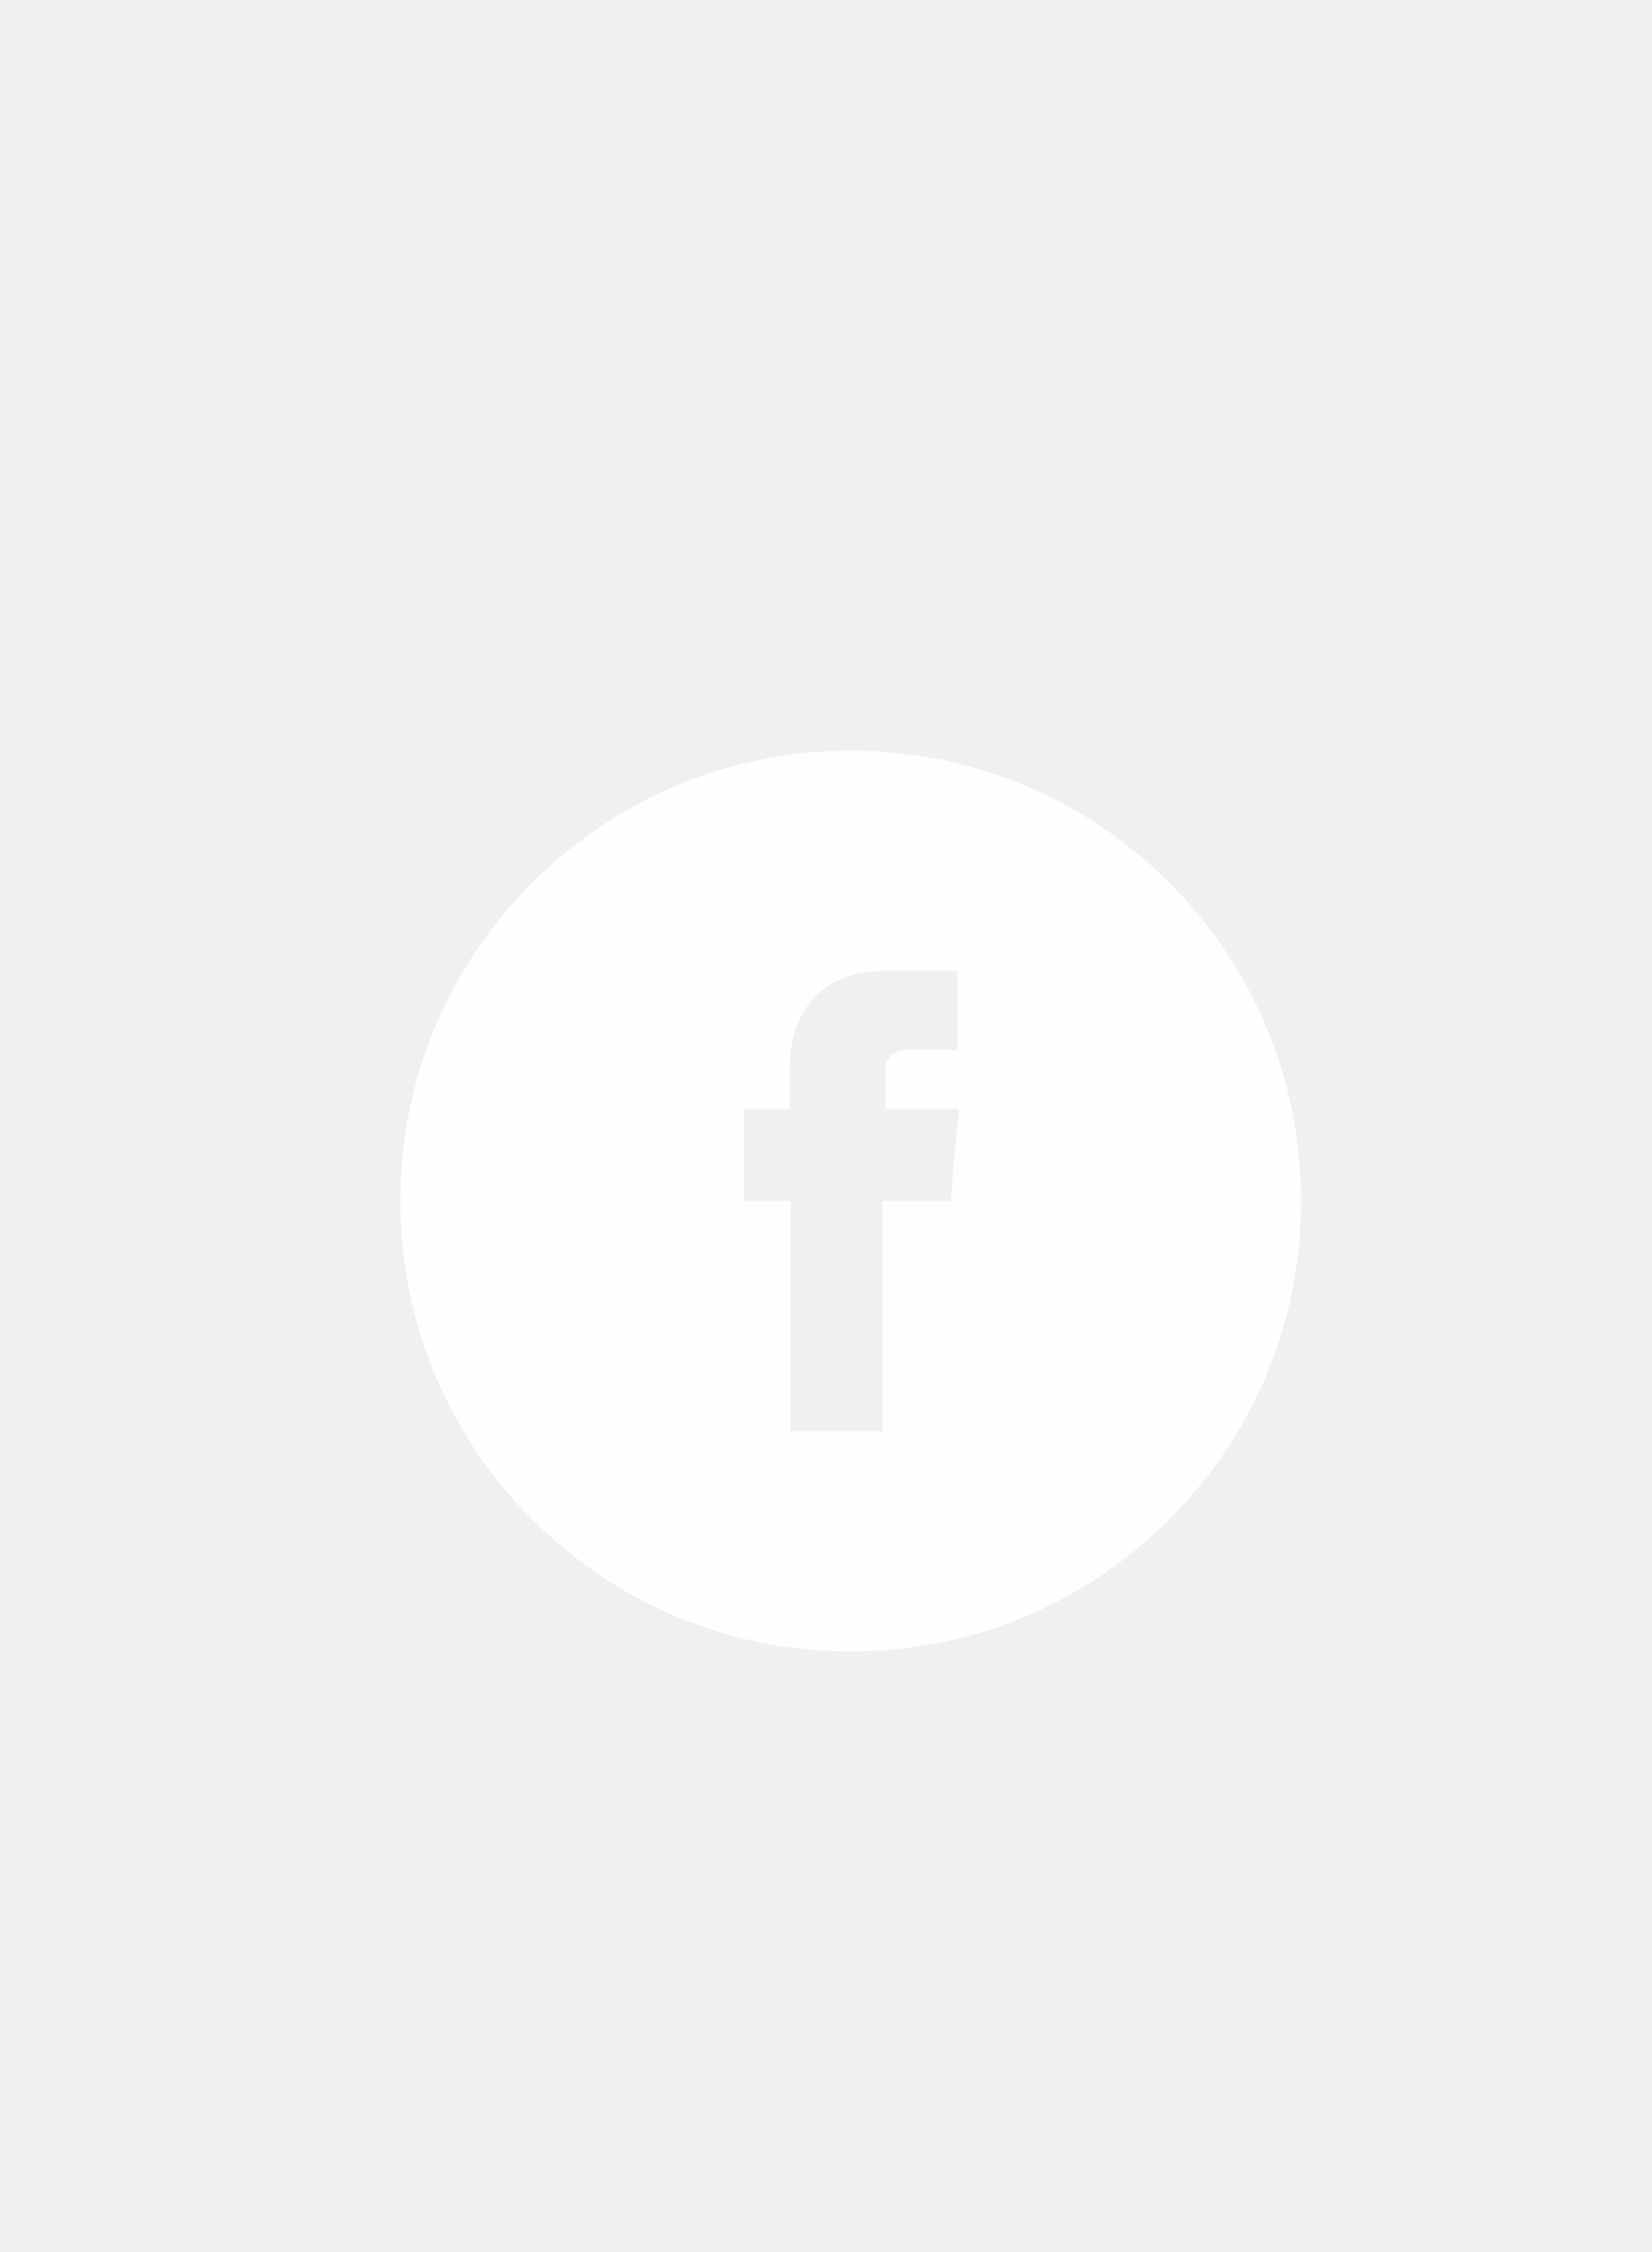
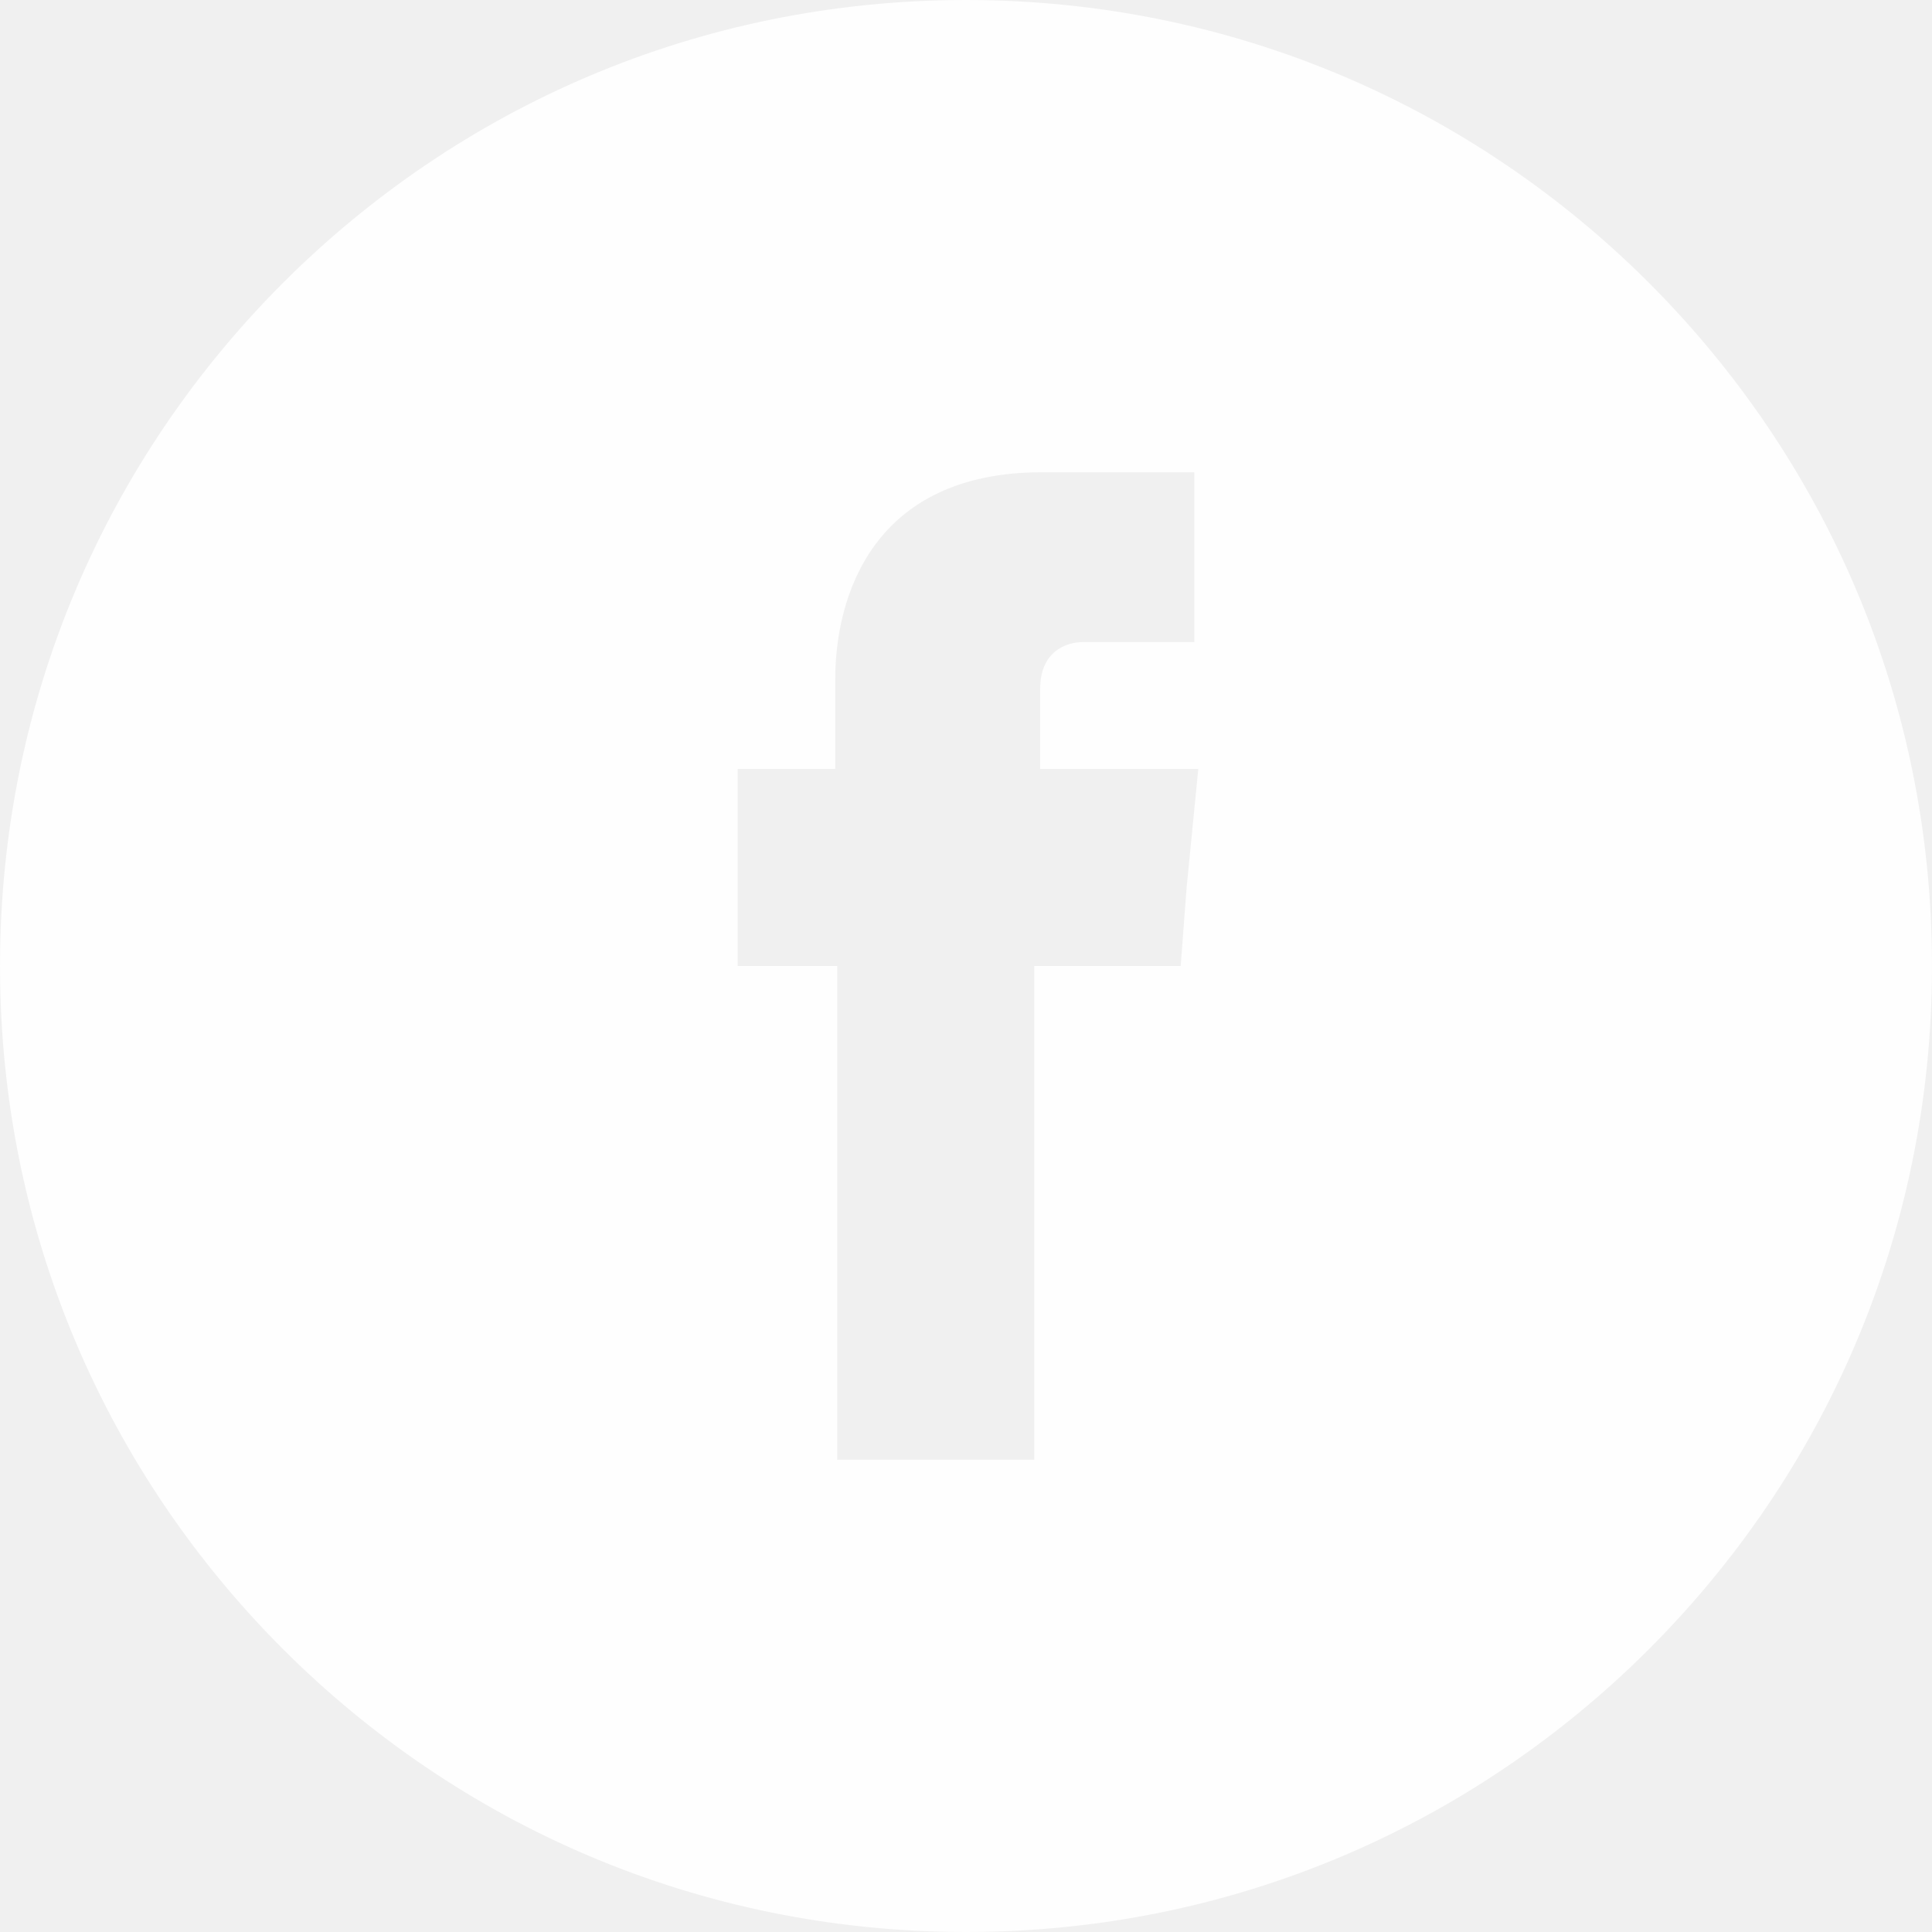
- <svg xmlns="http://www.w3.org/2000/svg" width="33" height="45" viewBox="0 0 33 45" fill="none">
-   <path d="M17 15C19.491 15 21.727 16 23.364 17.636C25 19.273 26 21.509 26 24C26 26.491 25 28.727 23.364 30.364C21.727 32 19.491 33 17 33C14.509 33 12.273 32 10.636 30.364C9 28.727 8 26.491 8 24C8 21.509 9 19.273 10.636 17.636C12.273 16 14.509 15 17 15ZM17.691 22.164V21.418C17.691 21.073 17.927 20.982 18.091 20.982C18.255 20.982 19.127 20.982 19.127 20.982V19.4H17.709C16.127 19.4 15.782 20.564 15.782 21.327V22.164H14.873V23.273V24H15.8C15.8 26.091 15.8 28.6 15.8 28.6H17.636C17.636 28.6 17.636 26.055 17.636 24H19L19.055 23.273L19.164 22.164H17.691Z" fill="white" fill-opacity="0.9" />
+ <svg xmlns="http://www.w3.org/2000/svg" width="18" height="18" viewBox="0 0 18 18" fill="none">
+   <path d="M9 0C11.491 0 13.727 1 15.364 2.636C17 4.273 18 6.509 18 9C18 11.491 17 13.727 15.364 15.364C13.727 17 11.491 18 9 18C6.509 18 4.273 17 2.636 15.364C1 13.727 0 11.491 0 9C0 6.509 1 4.273 2.636 2.636C4.273 1 6.509 0 9 0ZM9.691 7.164V6.418C9.691 6.073 9.927 5.982 10.091 5.982C10.255 5.982 11.127 5.982 11.127 5.982V4.4H9.709C8.127 4.4 7.782 5.564 7.782 6.327V7.164H6.873V8.273V9H7.8C7.8 11.091 7.8 13.6 7.8 13.6H9.636C9.636 13.6 9.636 11.055 9.636 9H11L11.055 8.273L11.164 7.164H9.691Z" fill="white" fill-opacity="0.9" />
</svg>
